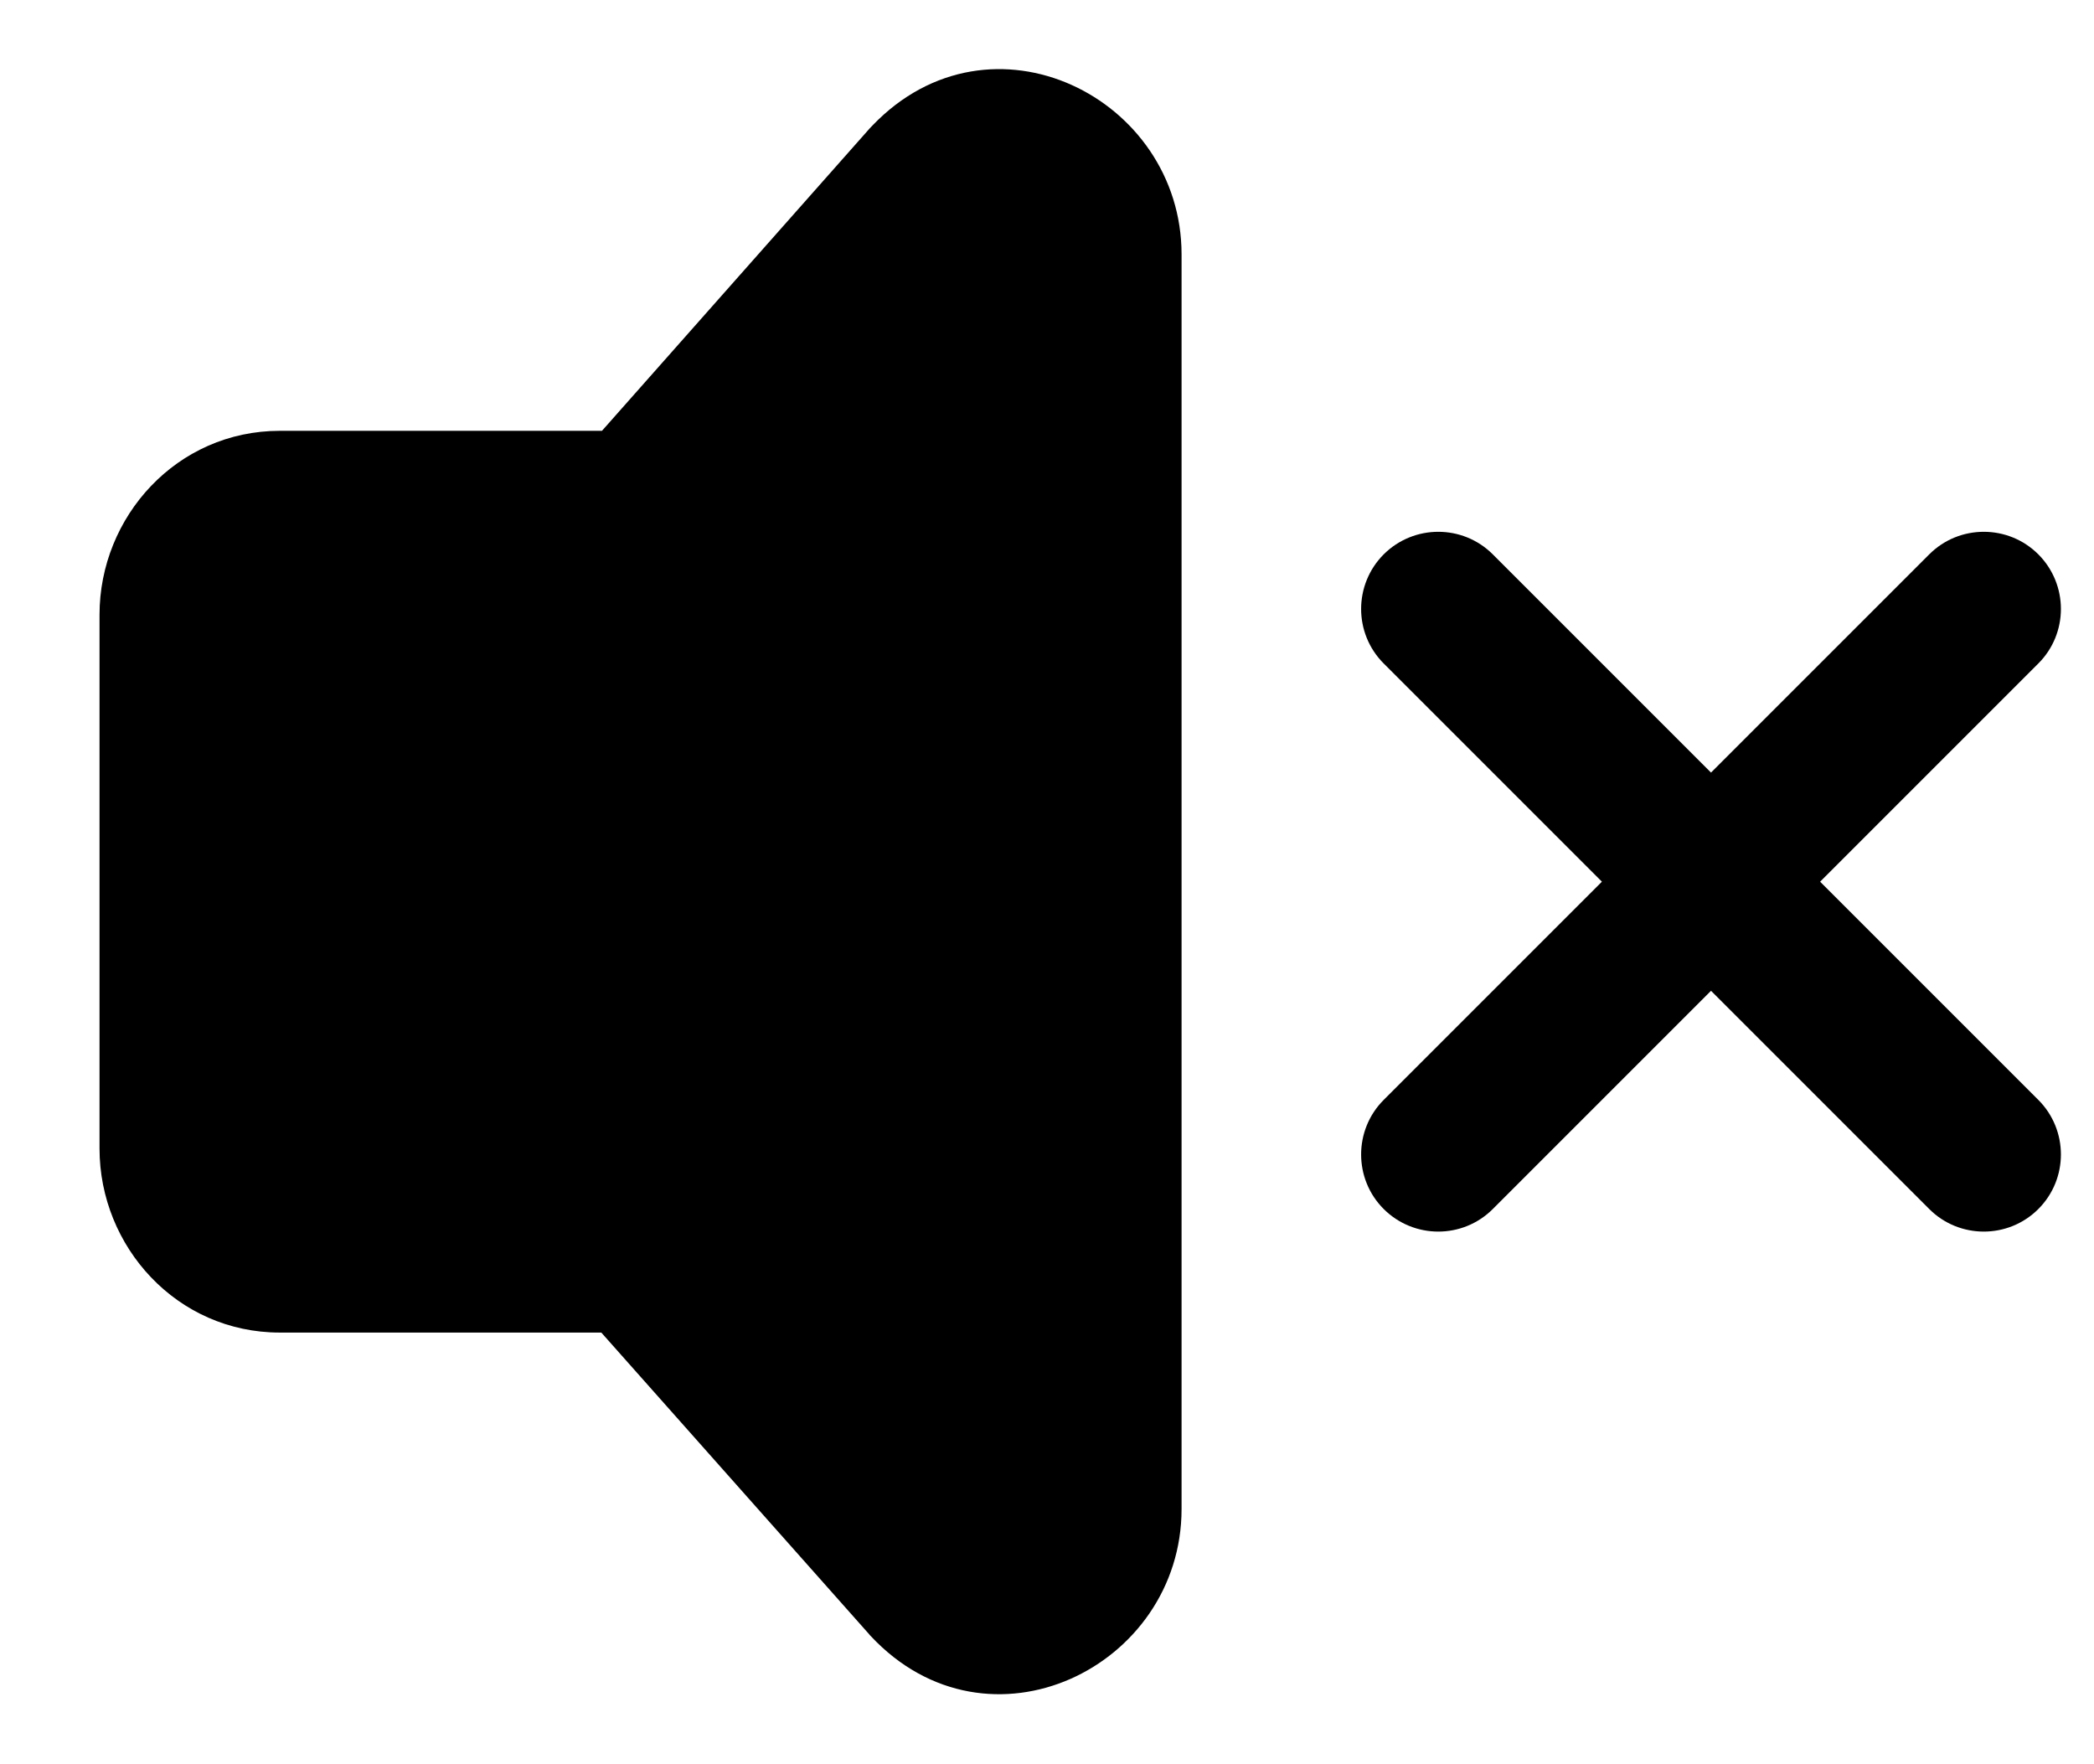
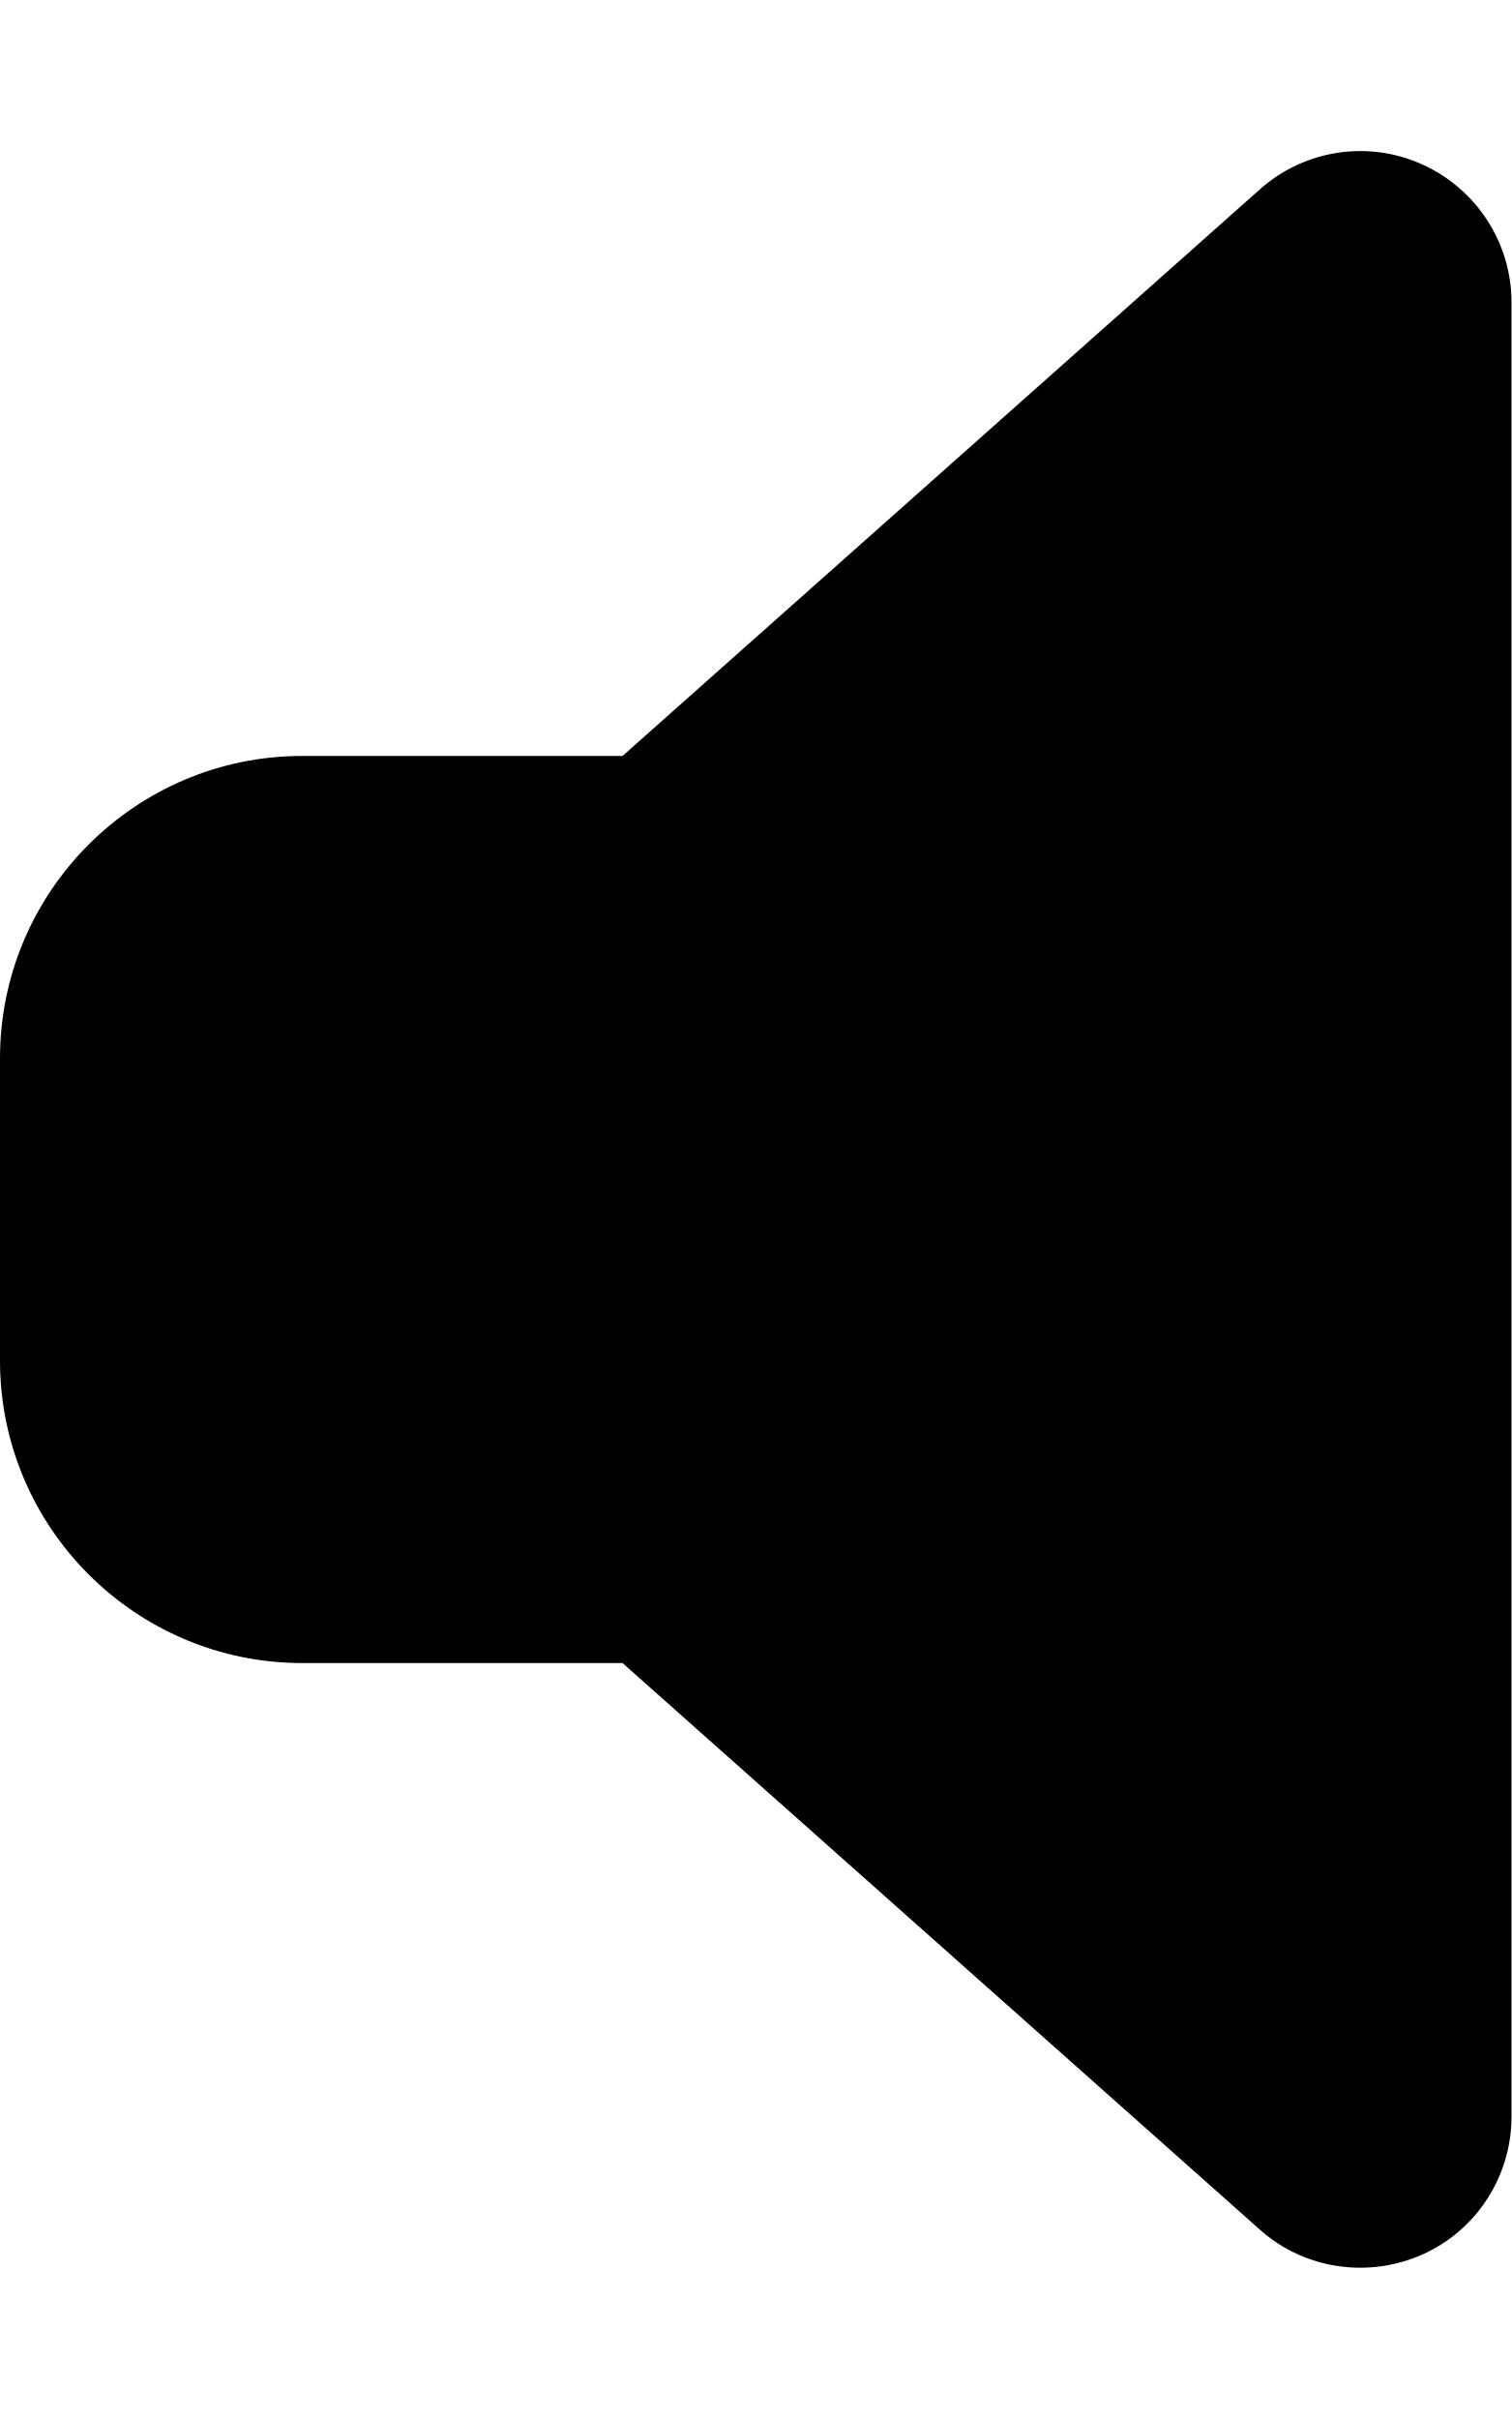
- <svg xmlns="http://www.w3.org/2000/svg" width="19" height="16" viewBox="0 0 19 16" fill="none">
-   <path fill-rule="evenodd" clip-rule="evenodd" d="M7.916 1.139C8.991 0.019 10.721 0.885 10.721 2.308V13.692C10.721 15.126 8.969 15.986 7.901 14.845C7.896 14.84 7.891 14.835 7.887 14.829L5.456 12.091H2.539C1.605 12.091 0.903 11.312 0.903 10.421V5.578C0.903 4.687 1.605 3.909 2.539 3.909H5.462L7.893 1.163C7.901 1.155 7.908 1.147 7.916 1.139Z" fill="black" />
-   <path fill-rule="evenodd" clip-rule="evenodd" d="M12.555 5.03C12.829 4.757 13.272 4.757 13.545 5.03L15.525 7.01L17.505 5.03C17.778 4.757 18.222 4.757 18.495 5.03C18.768 5.304 18.768 5.747 18.495 6.02L16.515 8L18.495 9.98C18.768 10.253 18.768 10.697 18.495 10.97C18.222 11.243 17.778 11.243 17.505 10.97L15.525 8.99L13.545 10.97C13.272 11.243 12.829 11.243 12.555 10.97C12.282 10.697 12.282 10.253 12.555 9.98L14.535 8L12.555 6.02C12.282 5.747 12.282 5.304 12.555 5.03Z" fill="black" />
+ <svg xmlns="http://www.w3.org/2000/svg" viewBox="0 0 320 512">
+   <path d="M320 64c0-12.6-7.4-24-18.9-29.2s-25-3.1-34.4 5.3L131.8 160 64 160c-35.3 0-64 28.7-64 64l0 64c0 35.3 28.7 64 64 64l67.8 0L266.7 471.9c9.4 8.4 22.9 10.4 34.4 5.3S320 460.6 320 448l0-384z" />
</svg>
